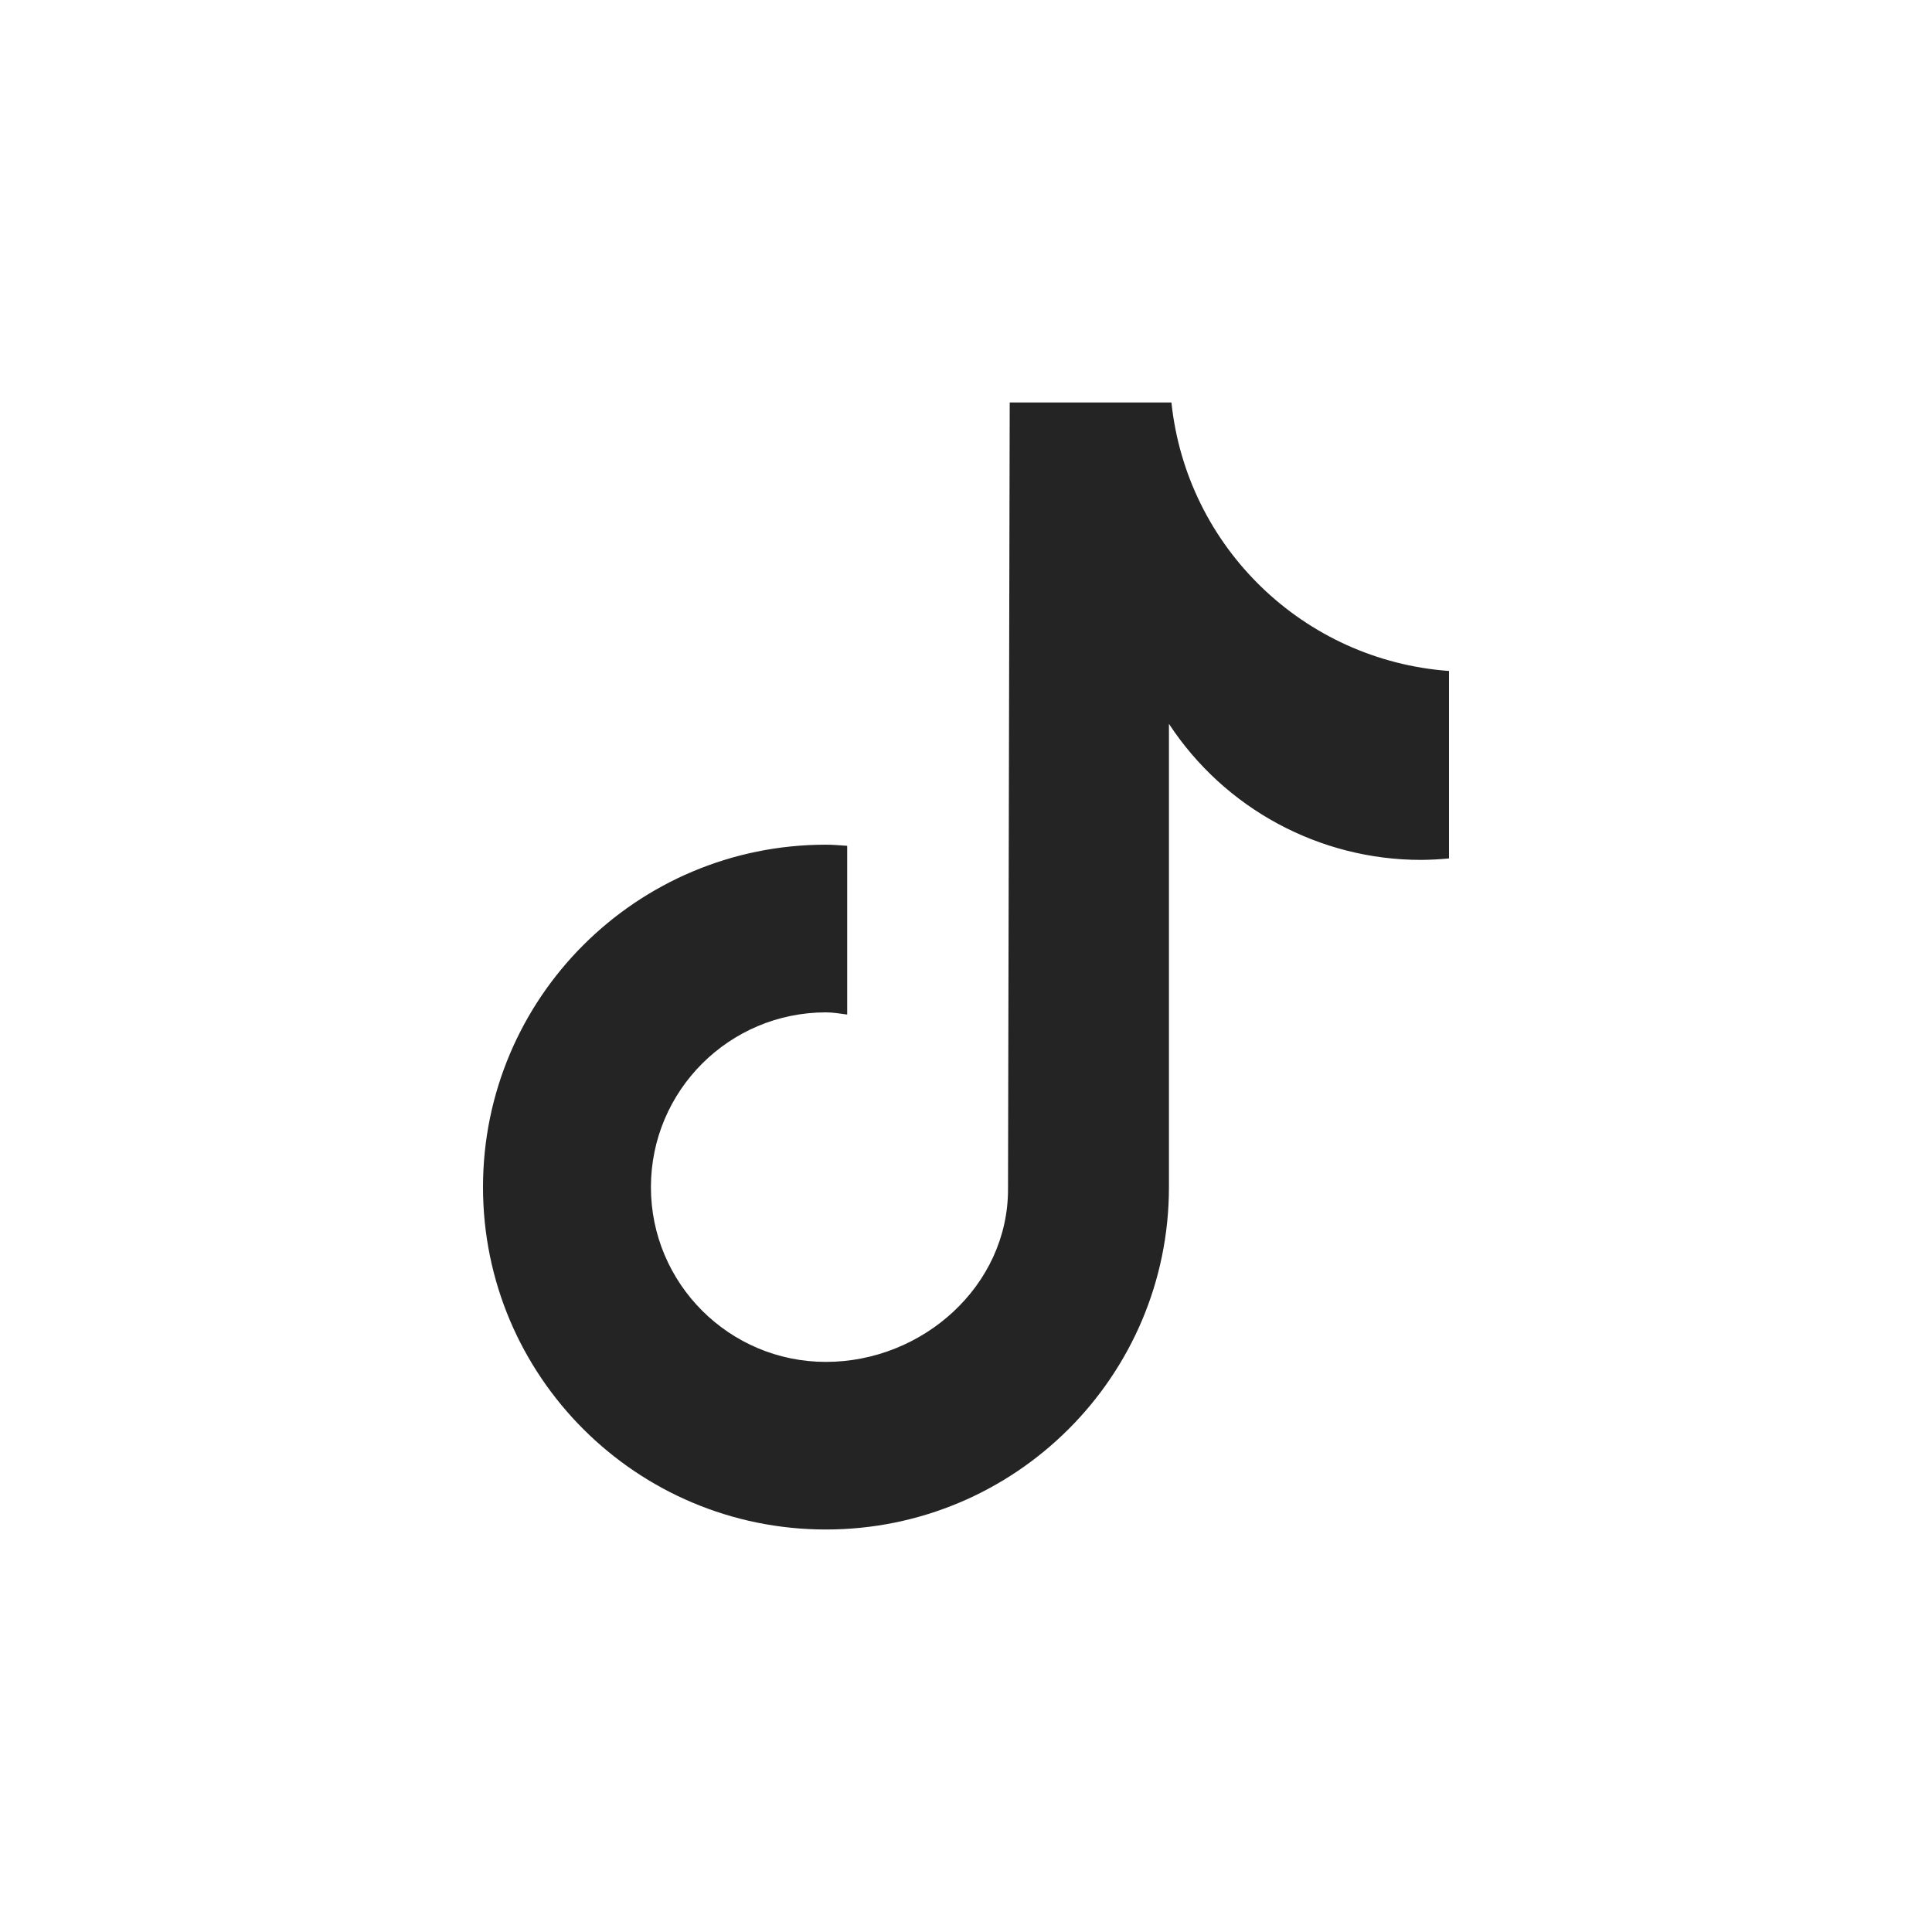
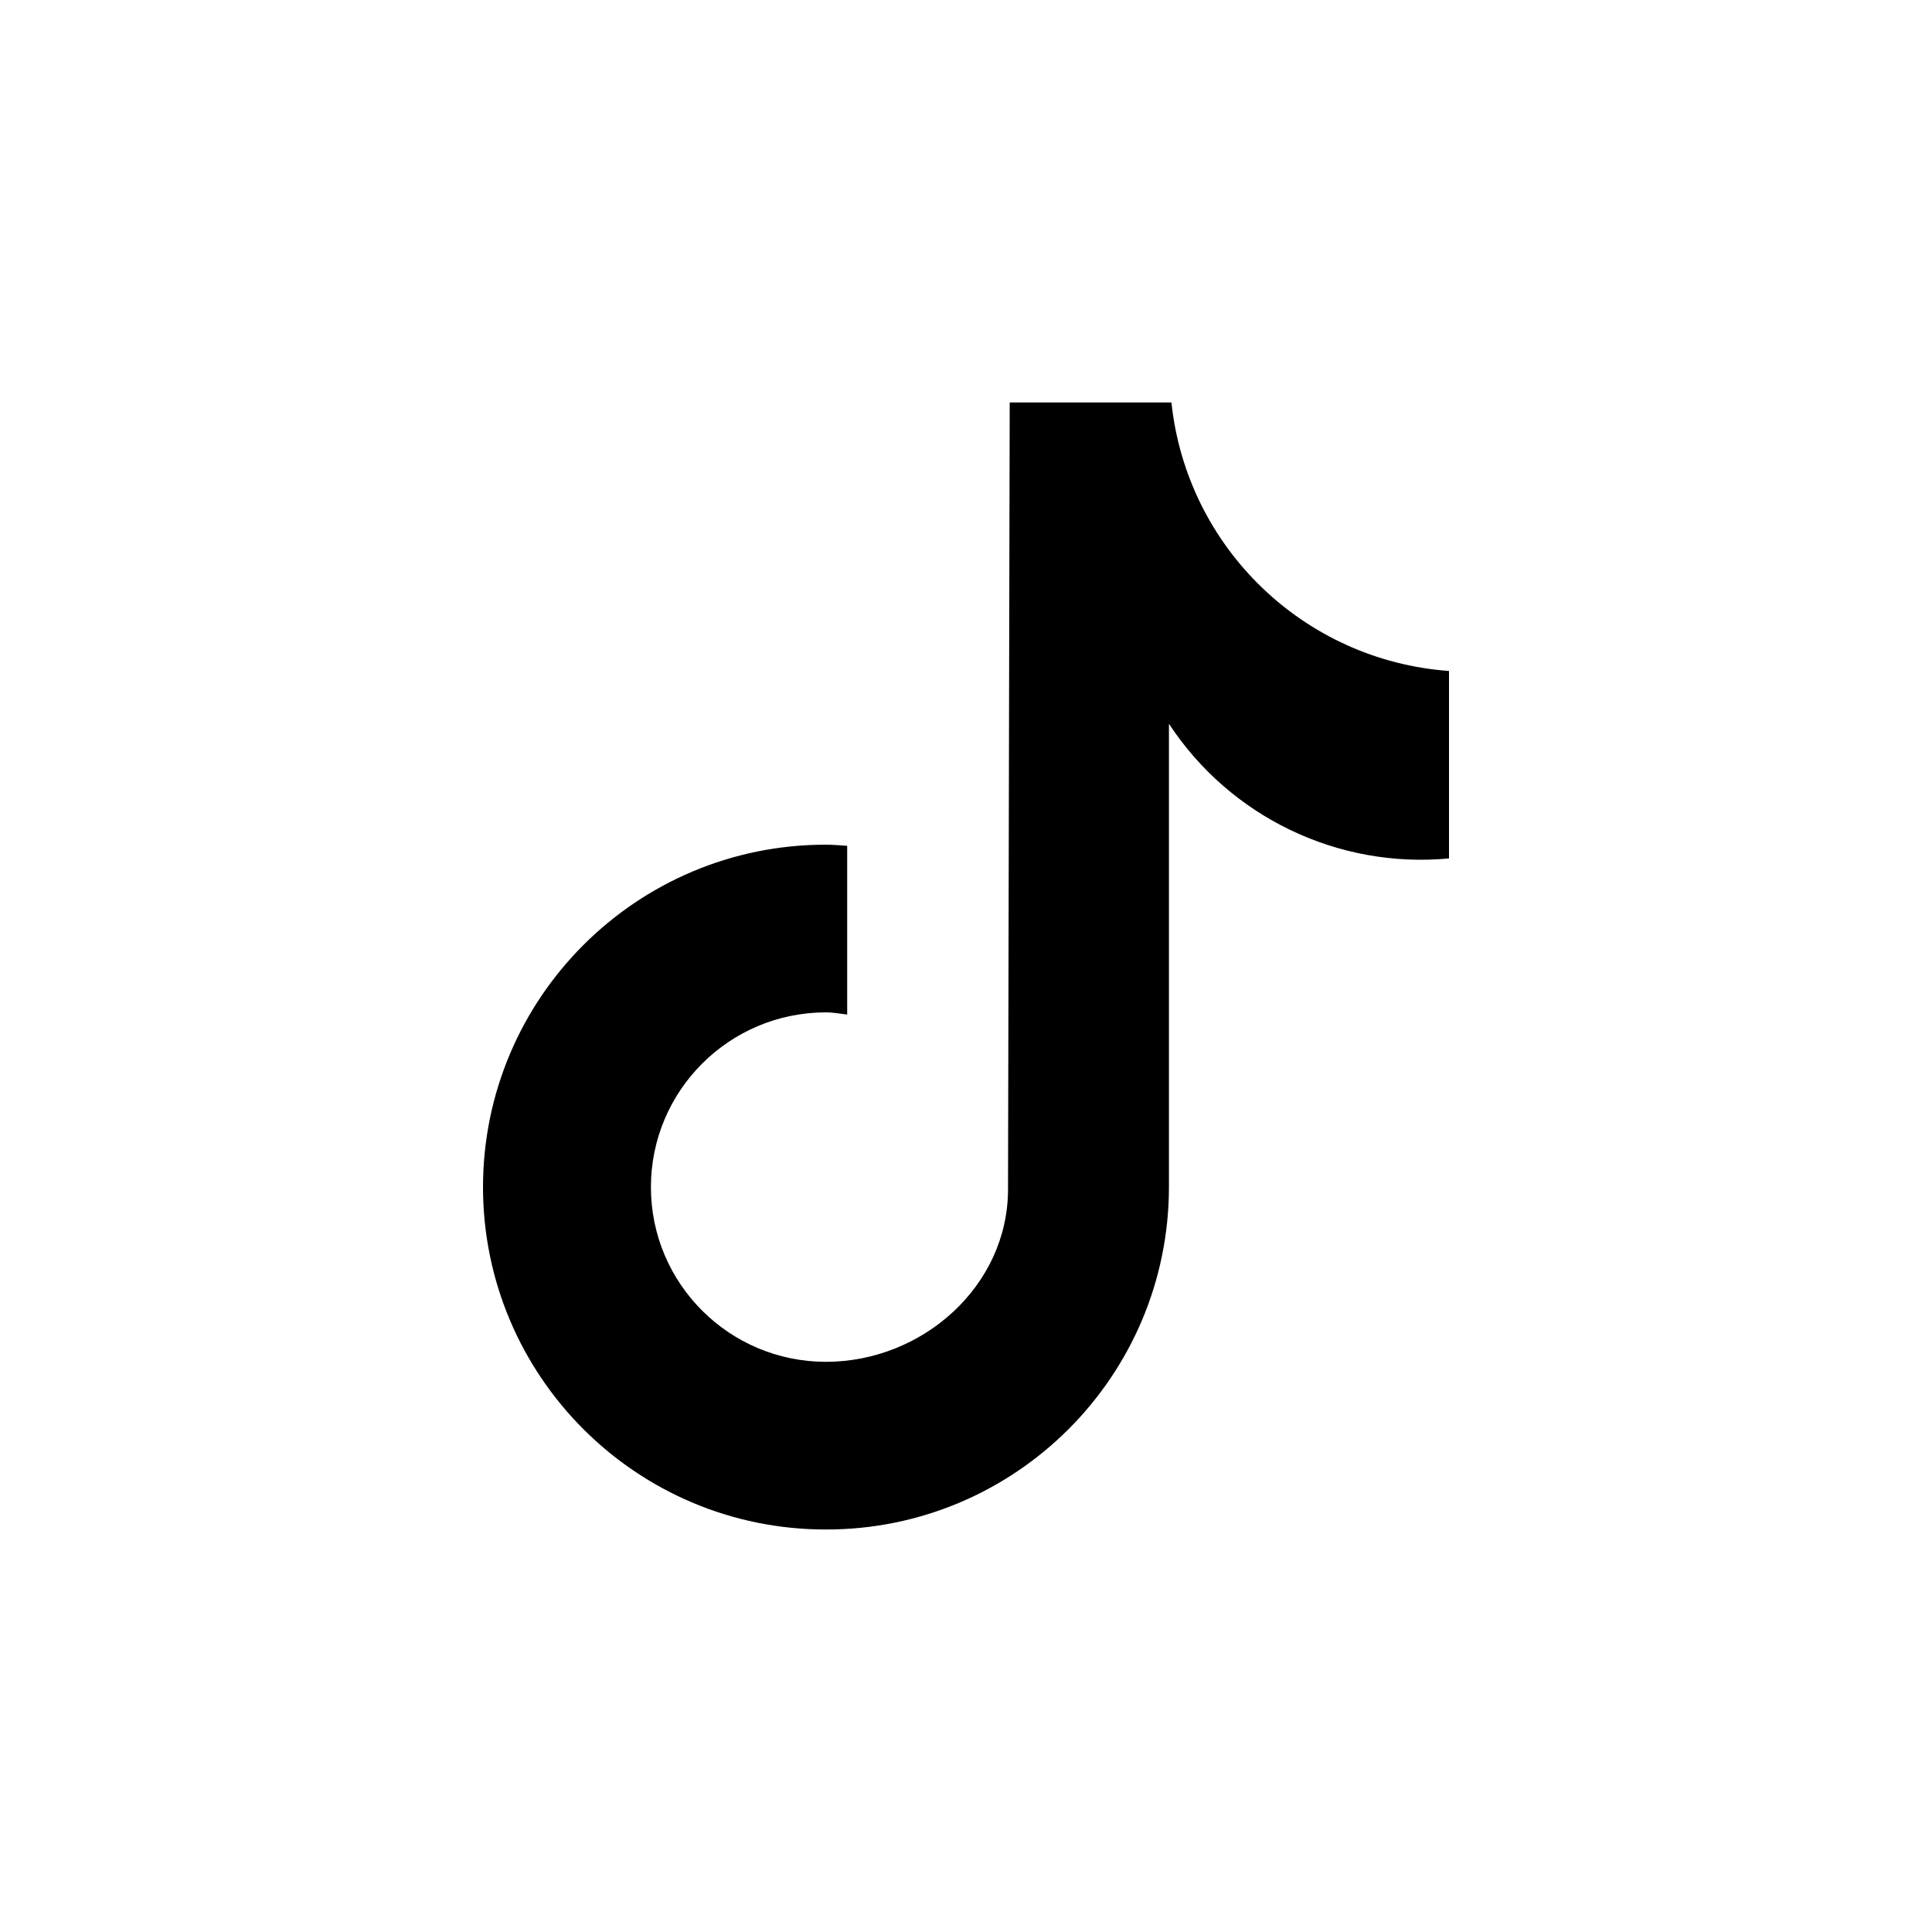
<svg xmlns="http://www.w3.org/2000/svg" width="24" height="24" viewBox="0 0 24 24">
-   <g id="tiktok-line" stroke="none" stroke-width="1" fill="none" fill-rule="evenodd">
-     <path d="M17.998,10.664 C17.883,10.675 17.768,10.681 17.653,10.682 C16.39,10.682 15.213,10.046 14.521,8.992 L14.521,14.747 C14.521,17.096 12.613,19 10.26,19 C7.907,19 6,17.096 6,14.747 C6,12.397 7.907,10.493 10.26,10.493 C10.349,10.493 10.436,10.501 10.524,10.507 L10.524,12.603 C10.436,12.592 10.35,12.576 10.26,12.576 C9.06,12.576 8.086,13.548 8.086,14.747 C8.086,15.946 9.06,16.918 10.26,16.918 C11.462,16.918 12.522,15.973 12.522,14.774 L12.543,5 L14.552,5 C14.741,6.798 16.194,8.203 18,8.335 L18,10.664" id="🎨-couleur-icône" fill="#242424" />
-   </g>
+   <path fill="currentColor" fill-rule="evenodd" d="M17.998 10.664a3.745 3.745 0 0 1-3.477-1.673v5.756A4.257 4.257 0 0 1 10.261 19 4.257 4.257 0 0 1 6 14.747a4.257 4.257 0 0 1 4.26-4.254c.09 0 .176.008.264.014v2.096c-.088-.01-.174-.027-.264-.027-1.2 0-2.174.972-2.174 2.171 0 1.199.974 2.17 2.174 2.17 1.202 0 2.262-.944 2.262-2.143L12.543 5h2.009A3.739 3.739 0 0 0 18 8.335v2.33" />
</svg>
